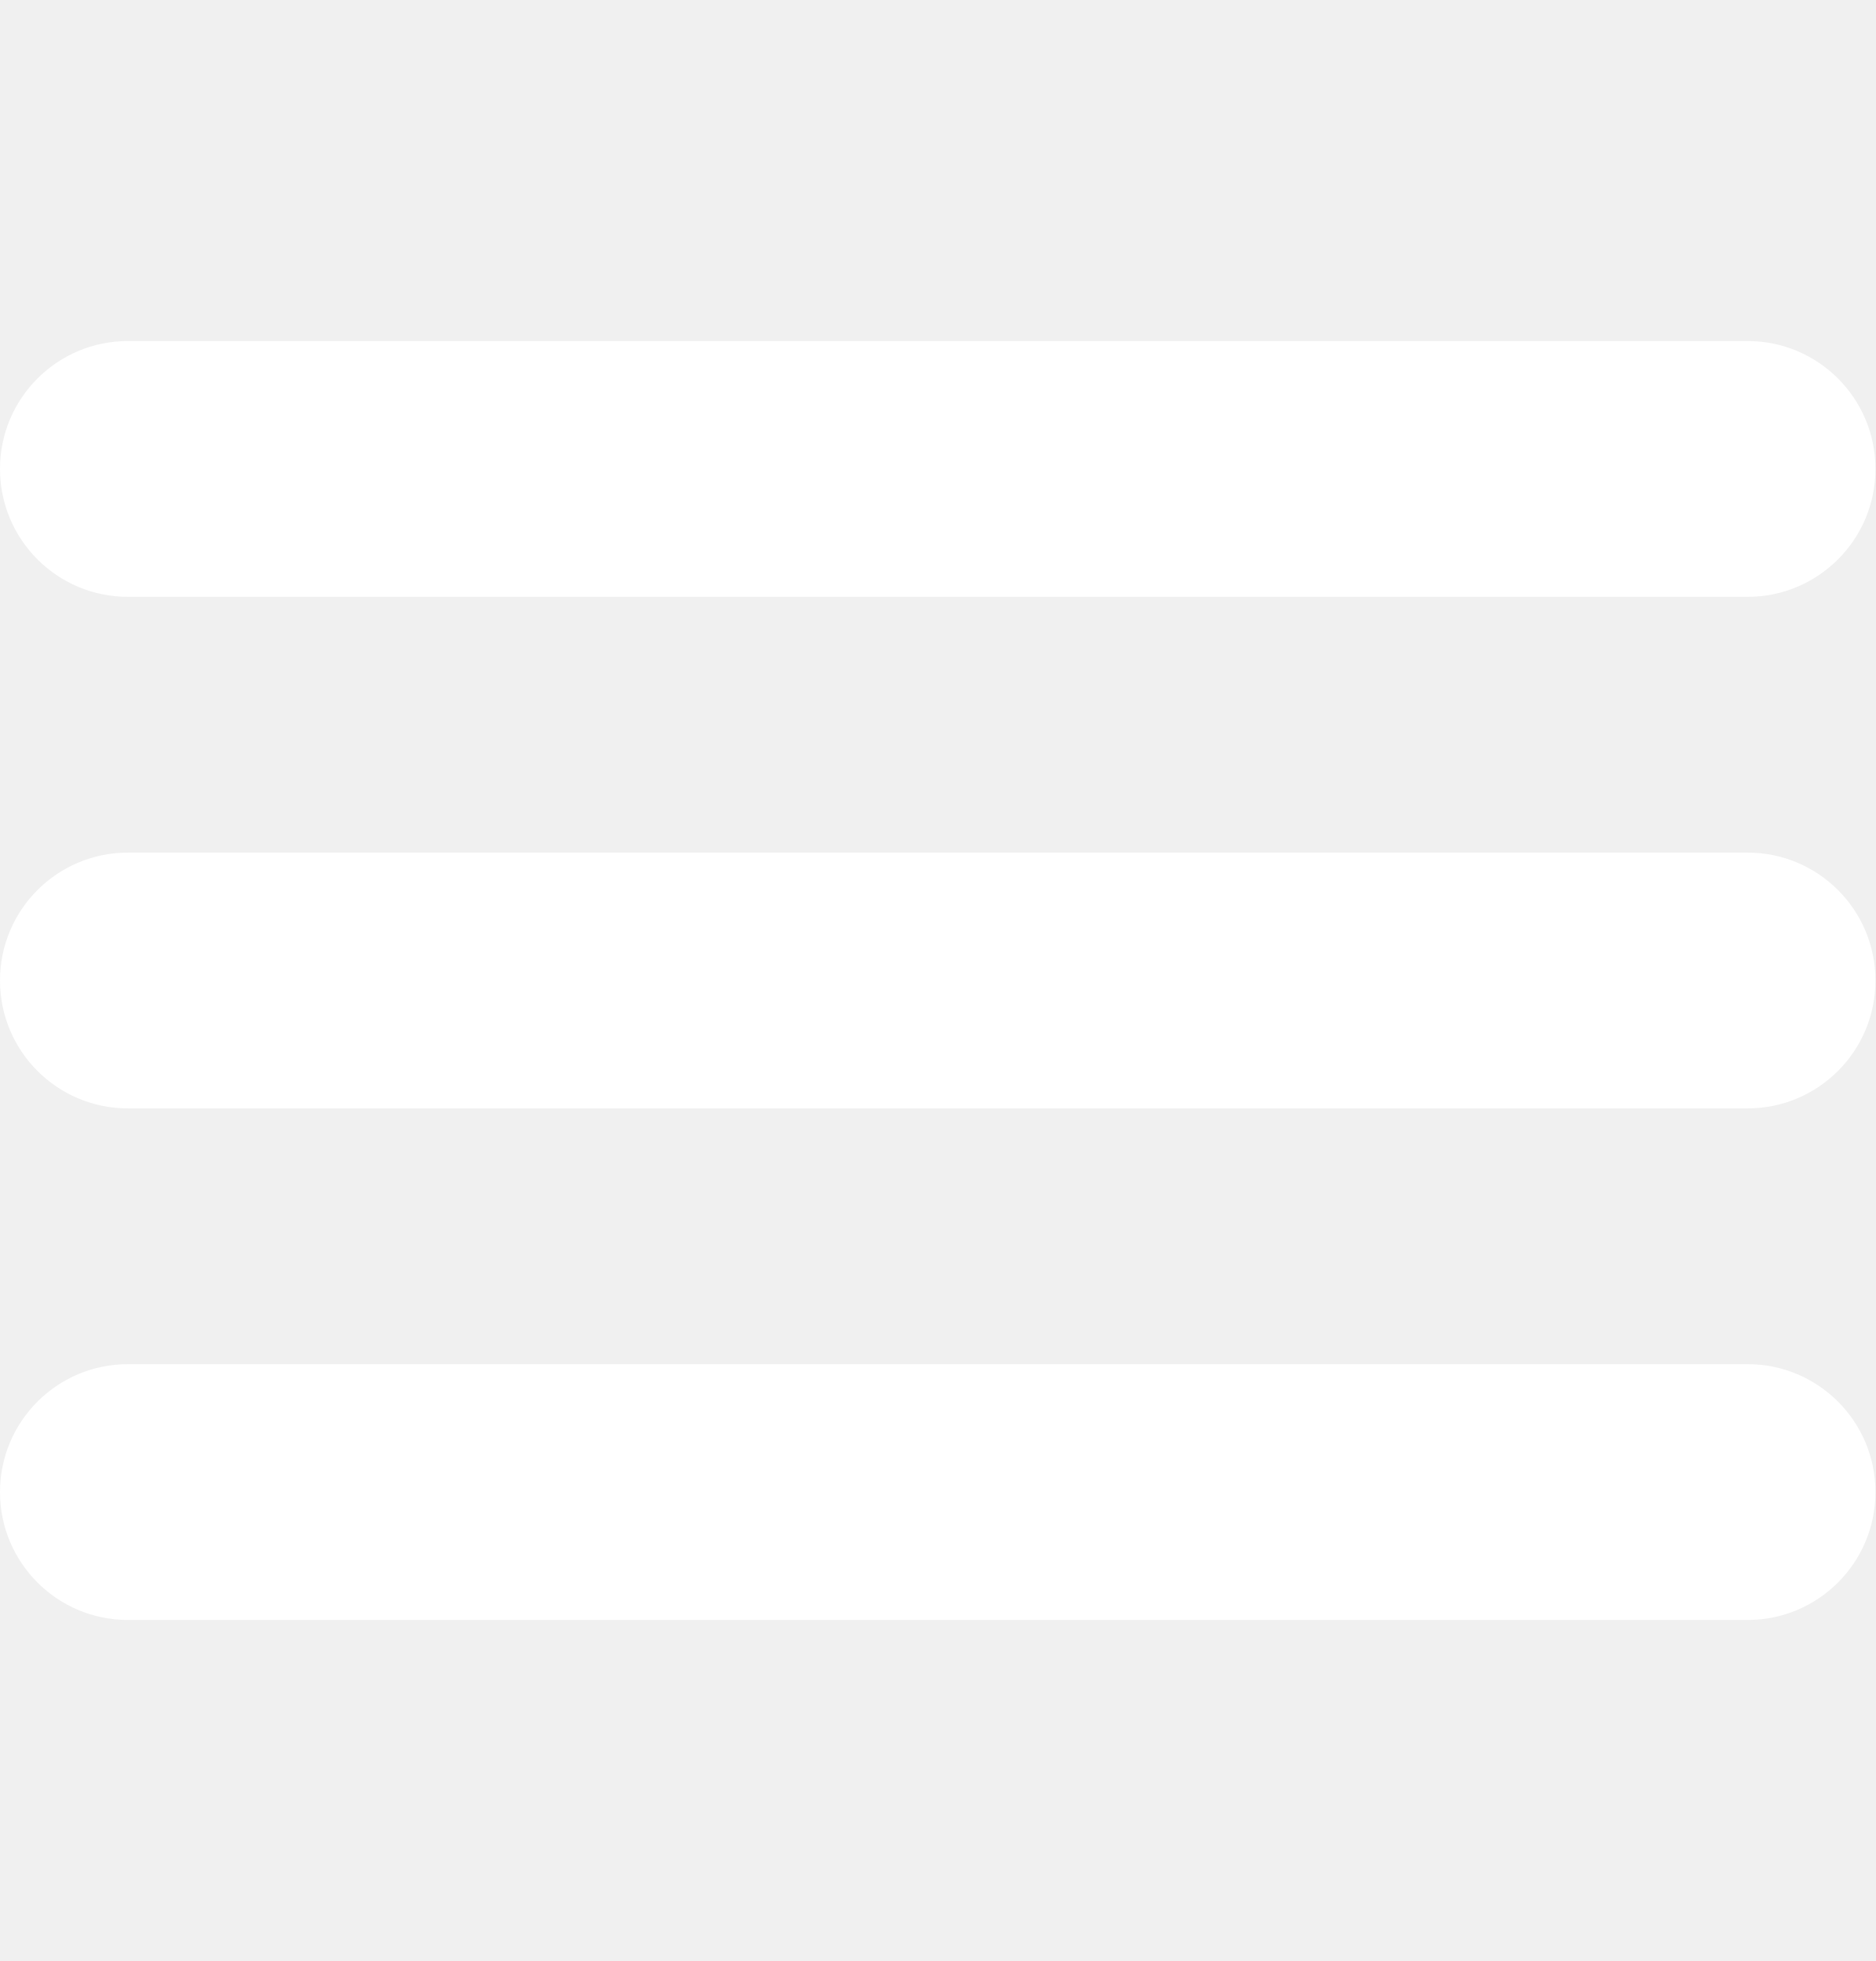
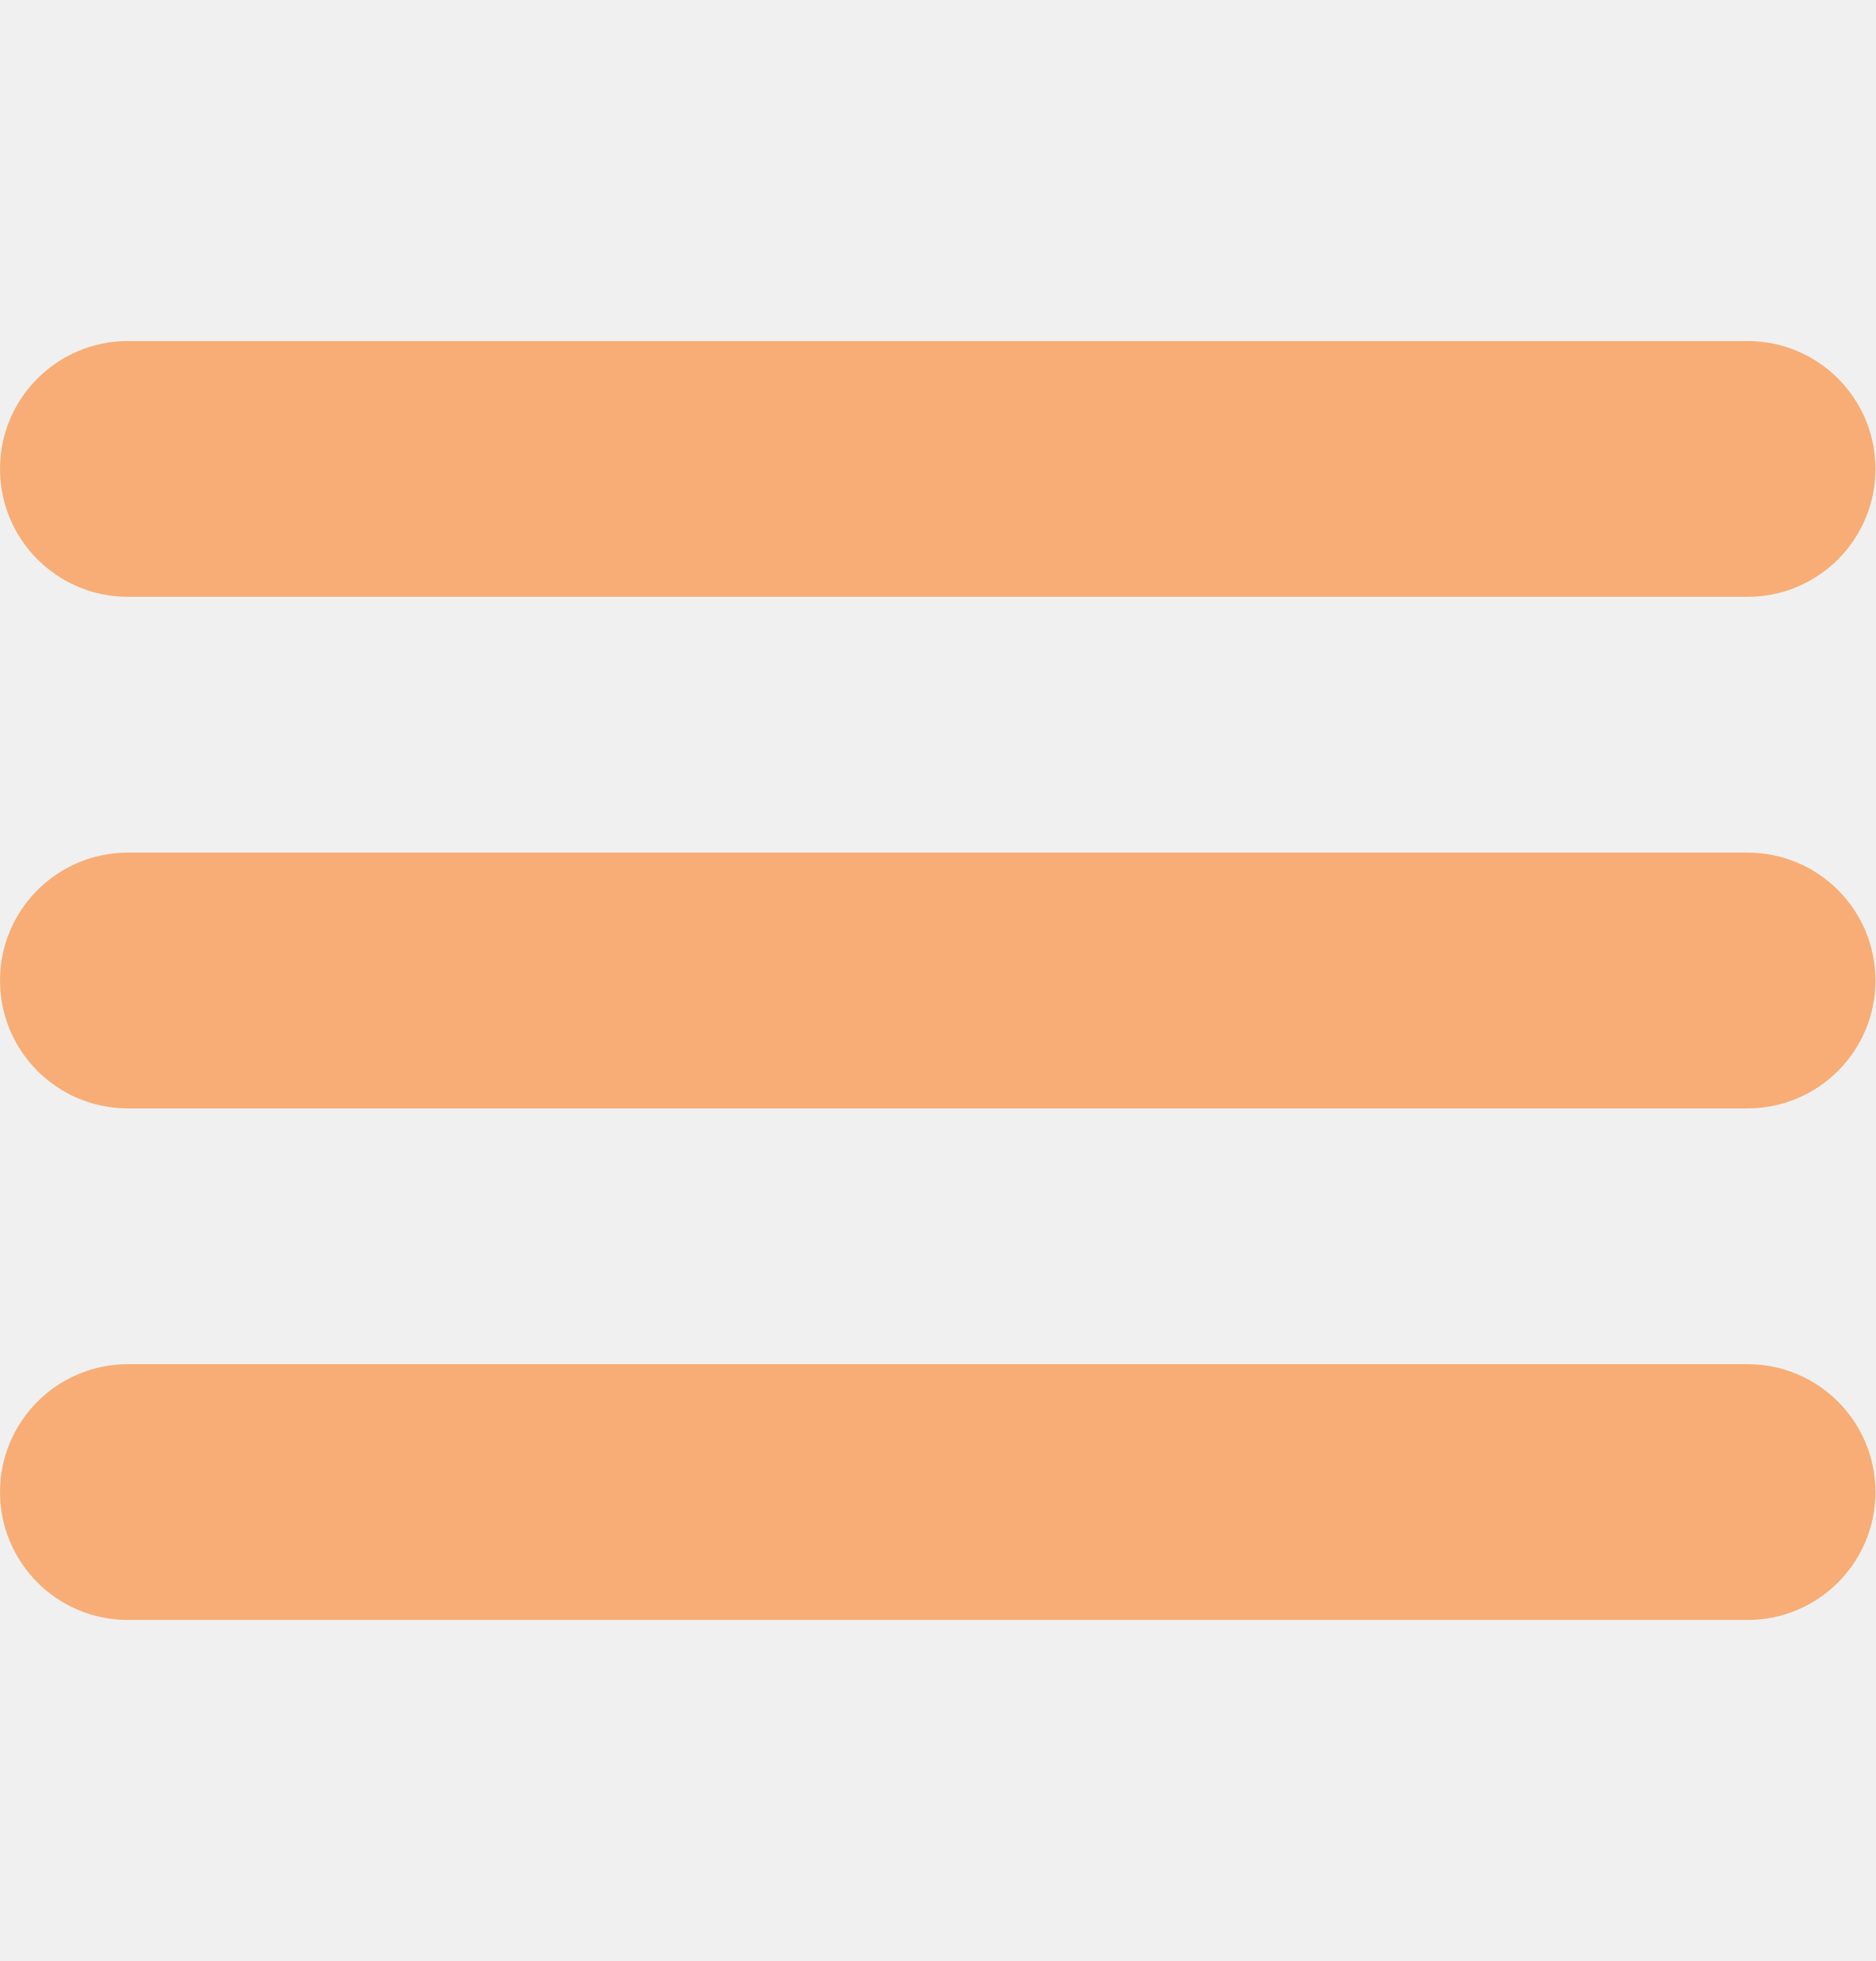
<svg xmlns="http://www.w3.org/2000/svg" xmlns:xlink="http://www.w3.org/1999/xlink" width="22" height="23">
  <defs>
    <path d="M1.5 0h19a1.5 1.5 0 1 1 0 3h-19a1.5 1.5 0 1 1 0-3z" id="a" />
    <path d="M1.5 0h19a1.5 1.5 0 1 1 0 3h-19a1.5 1.5 0 1 1 0-3z" id="c" />
    <path d="M1.5 0h19a1.5 1.5 0 1 1 0 3h-19a1.5 1.5 0 0 1 0-3z" id="e" />
  </defs>
  <g fill="none" fill-rule="evenodd">
    <g transform="translate(0 4)">
-       <mask id="b" fill="#fff">
+       <mask id="b" fill="#fe7b17">
        <use xlink:href="#a" />
      </mask>
-       <path fill="#FFF" mask="url(#b)" d="M-5-5h32V8H-5z" />
+       <path fill="#fe7b17" mask="url(#b)" d="M-5-5h32V8H-5z" />
    </g>
    <g transform="translate(0 10)">
-       <mask id="d" fill="#fff">
+       <mask id="d" fill="#fe7b17">
        <use xlink:href="#c" />
      </mask>
-       <path fill="#FFF" mask="url(#d)" d="M-5-5h32V8H-5z" />
+       <path fill="#fe7b17" mask="url(#d)" d="M-5-5h32V8H-5z" />
    </g>
    <g transform="translate(0 16)">
-       <mask id="f" fill="#fff">
+       <mask id="f" fill="#fe7b17">
        <use xlink:href="#e" />
      </mask>
-       <path fill="#FFF" mask="url(#f)" d="M-5-5h32V8H-5z" />
+       <path fill="#fe7b17" mask="url(#f)" d="M-5-5h32V8H-5z" />
    </g>
  </g>
</svg>
